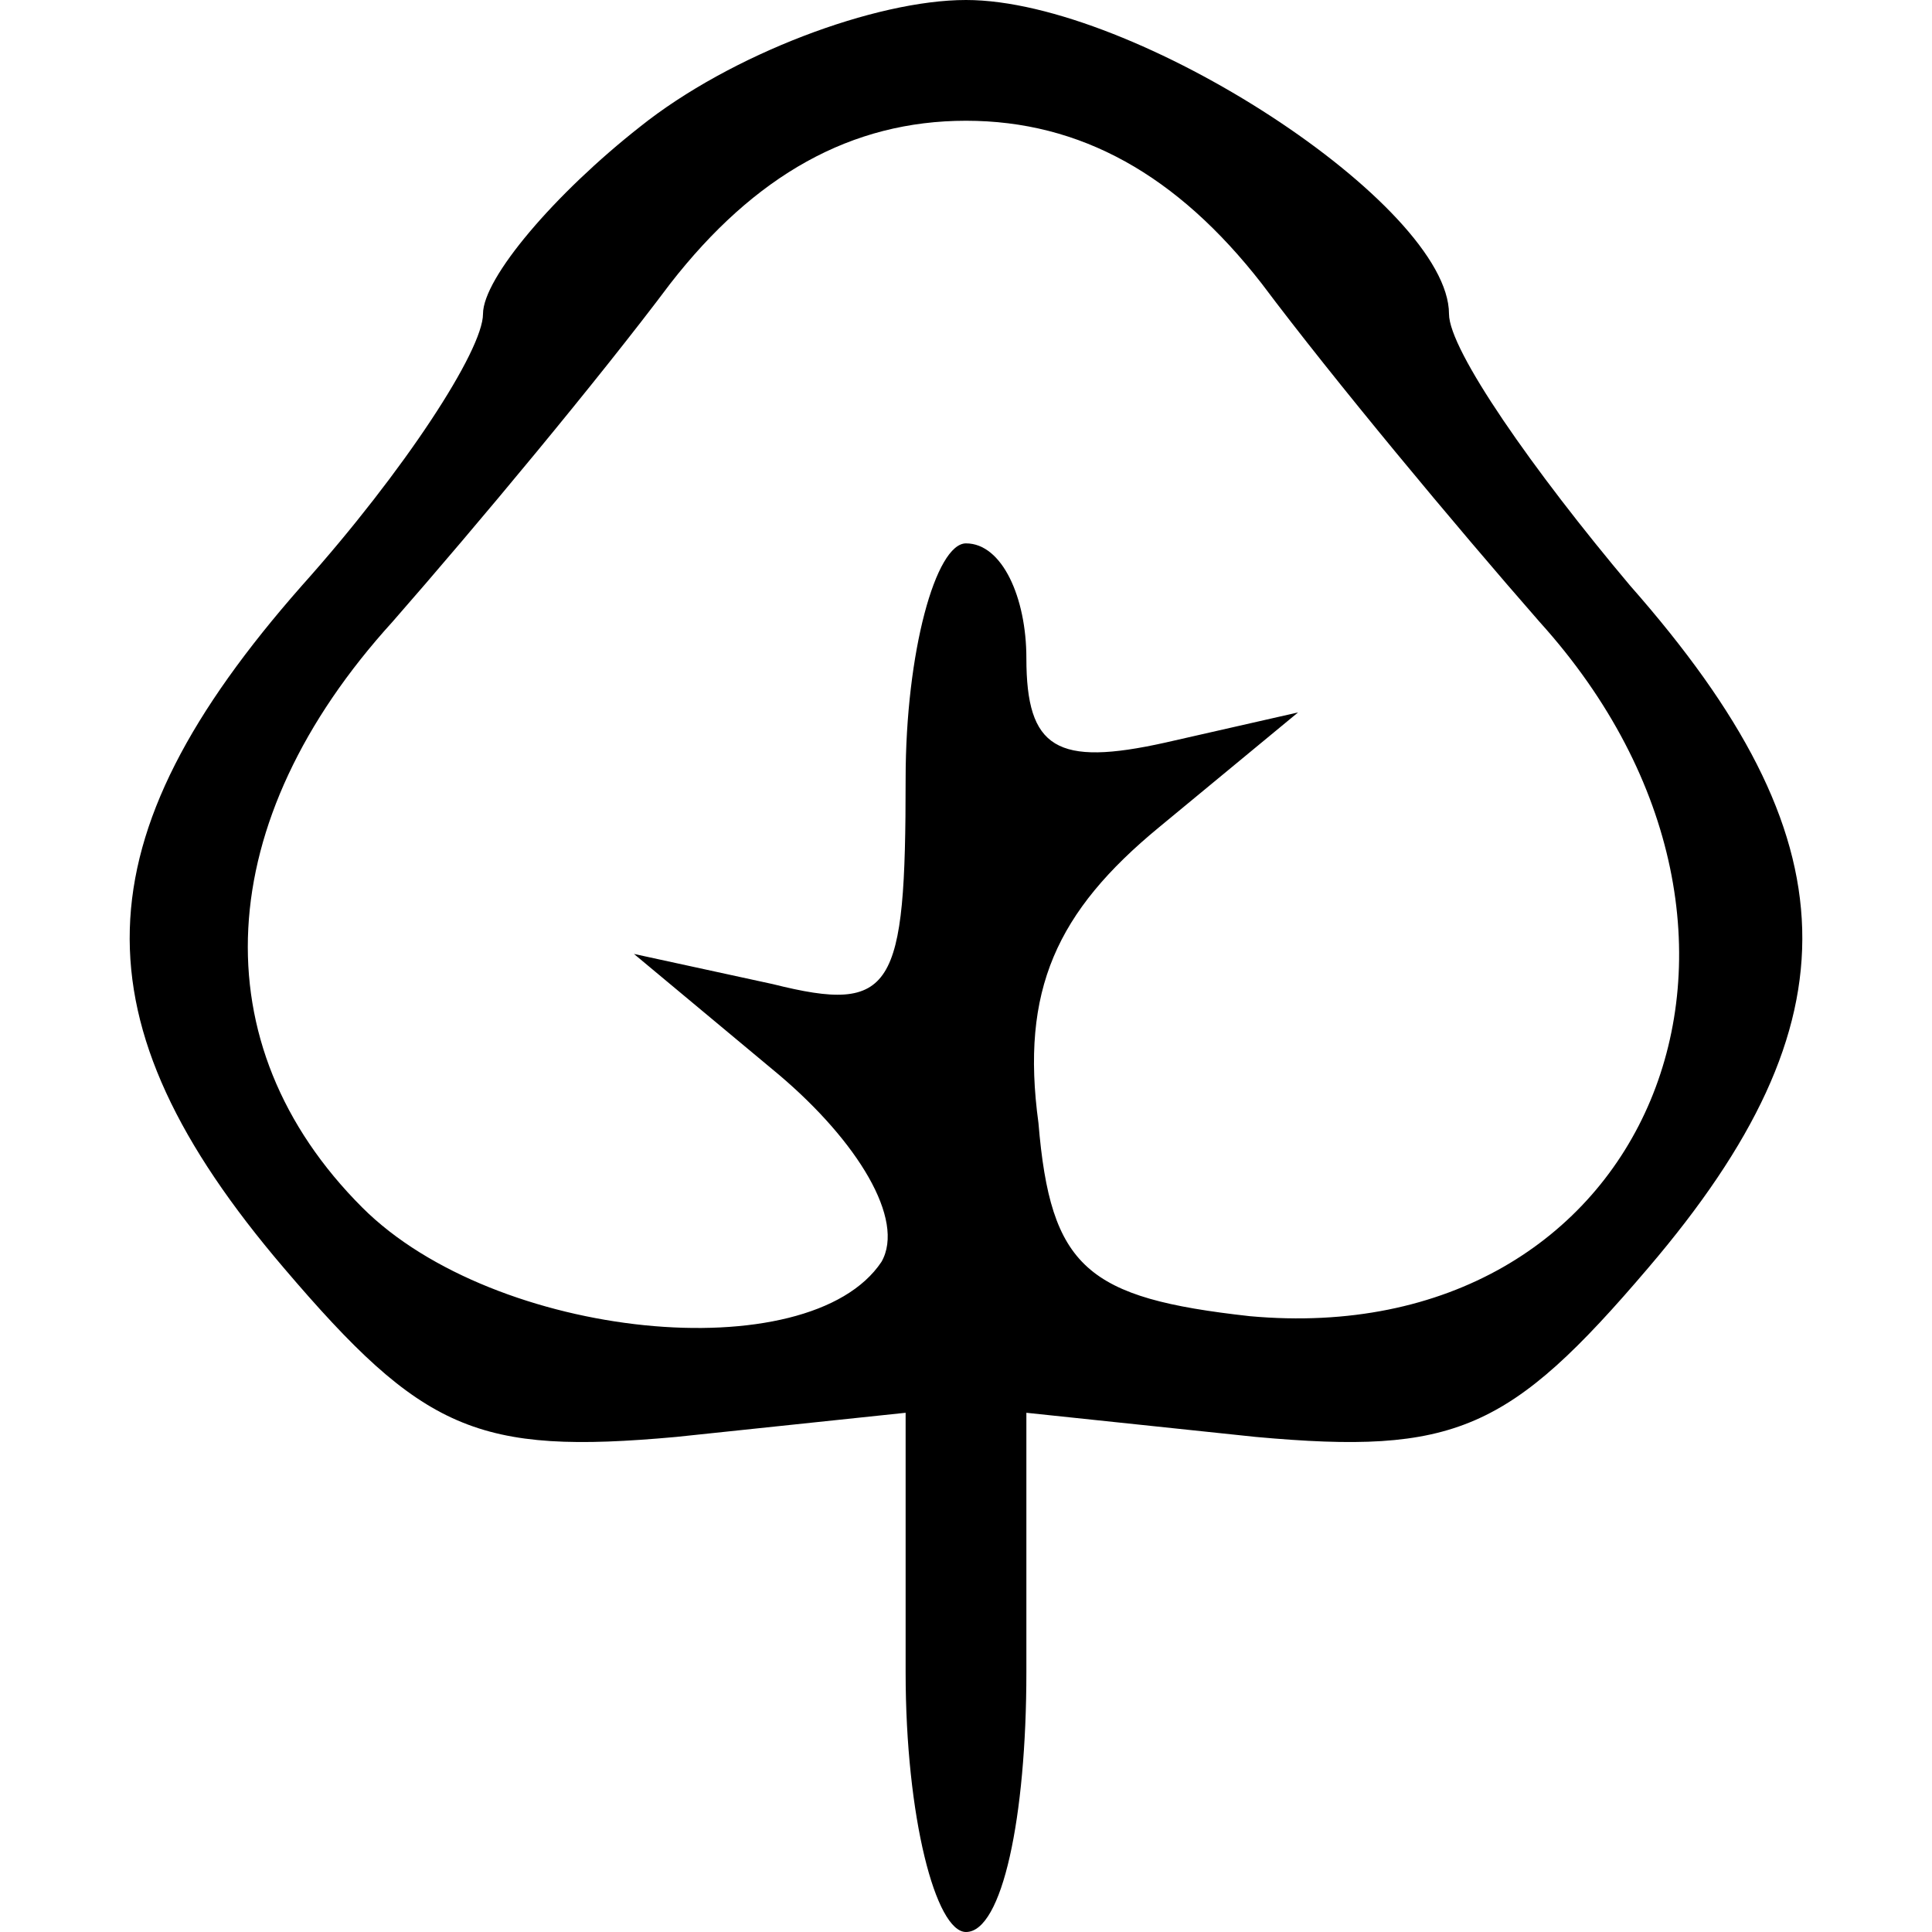
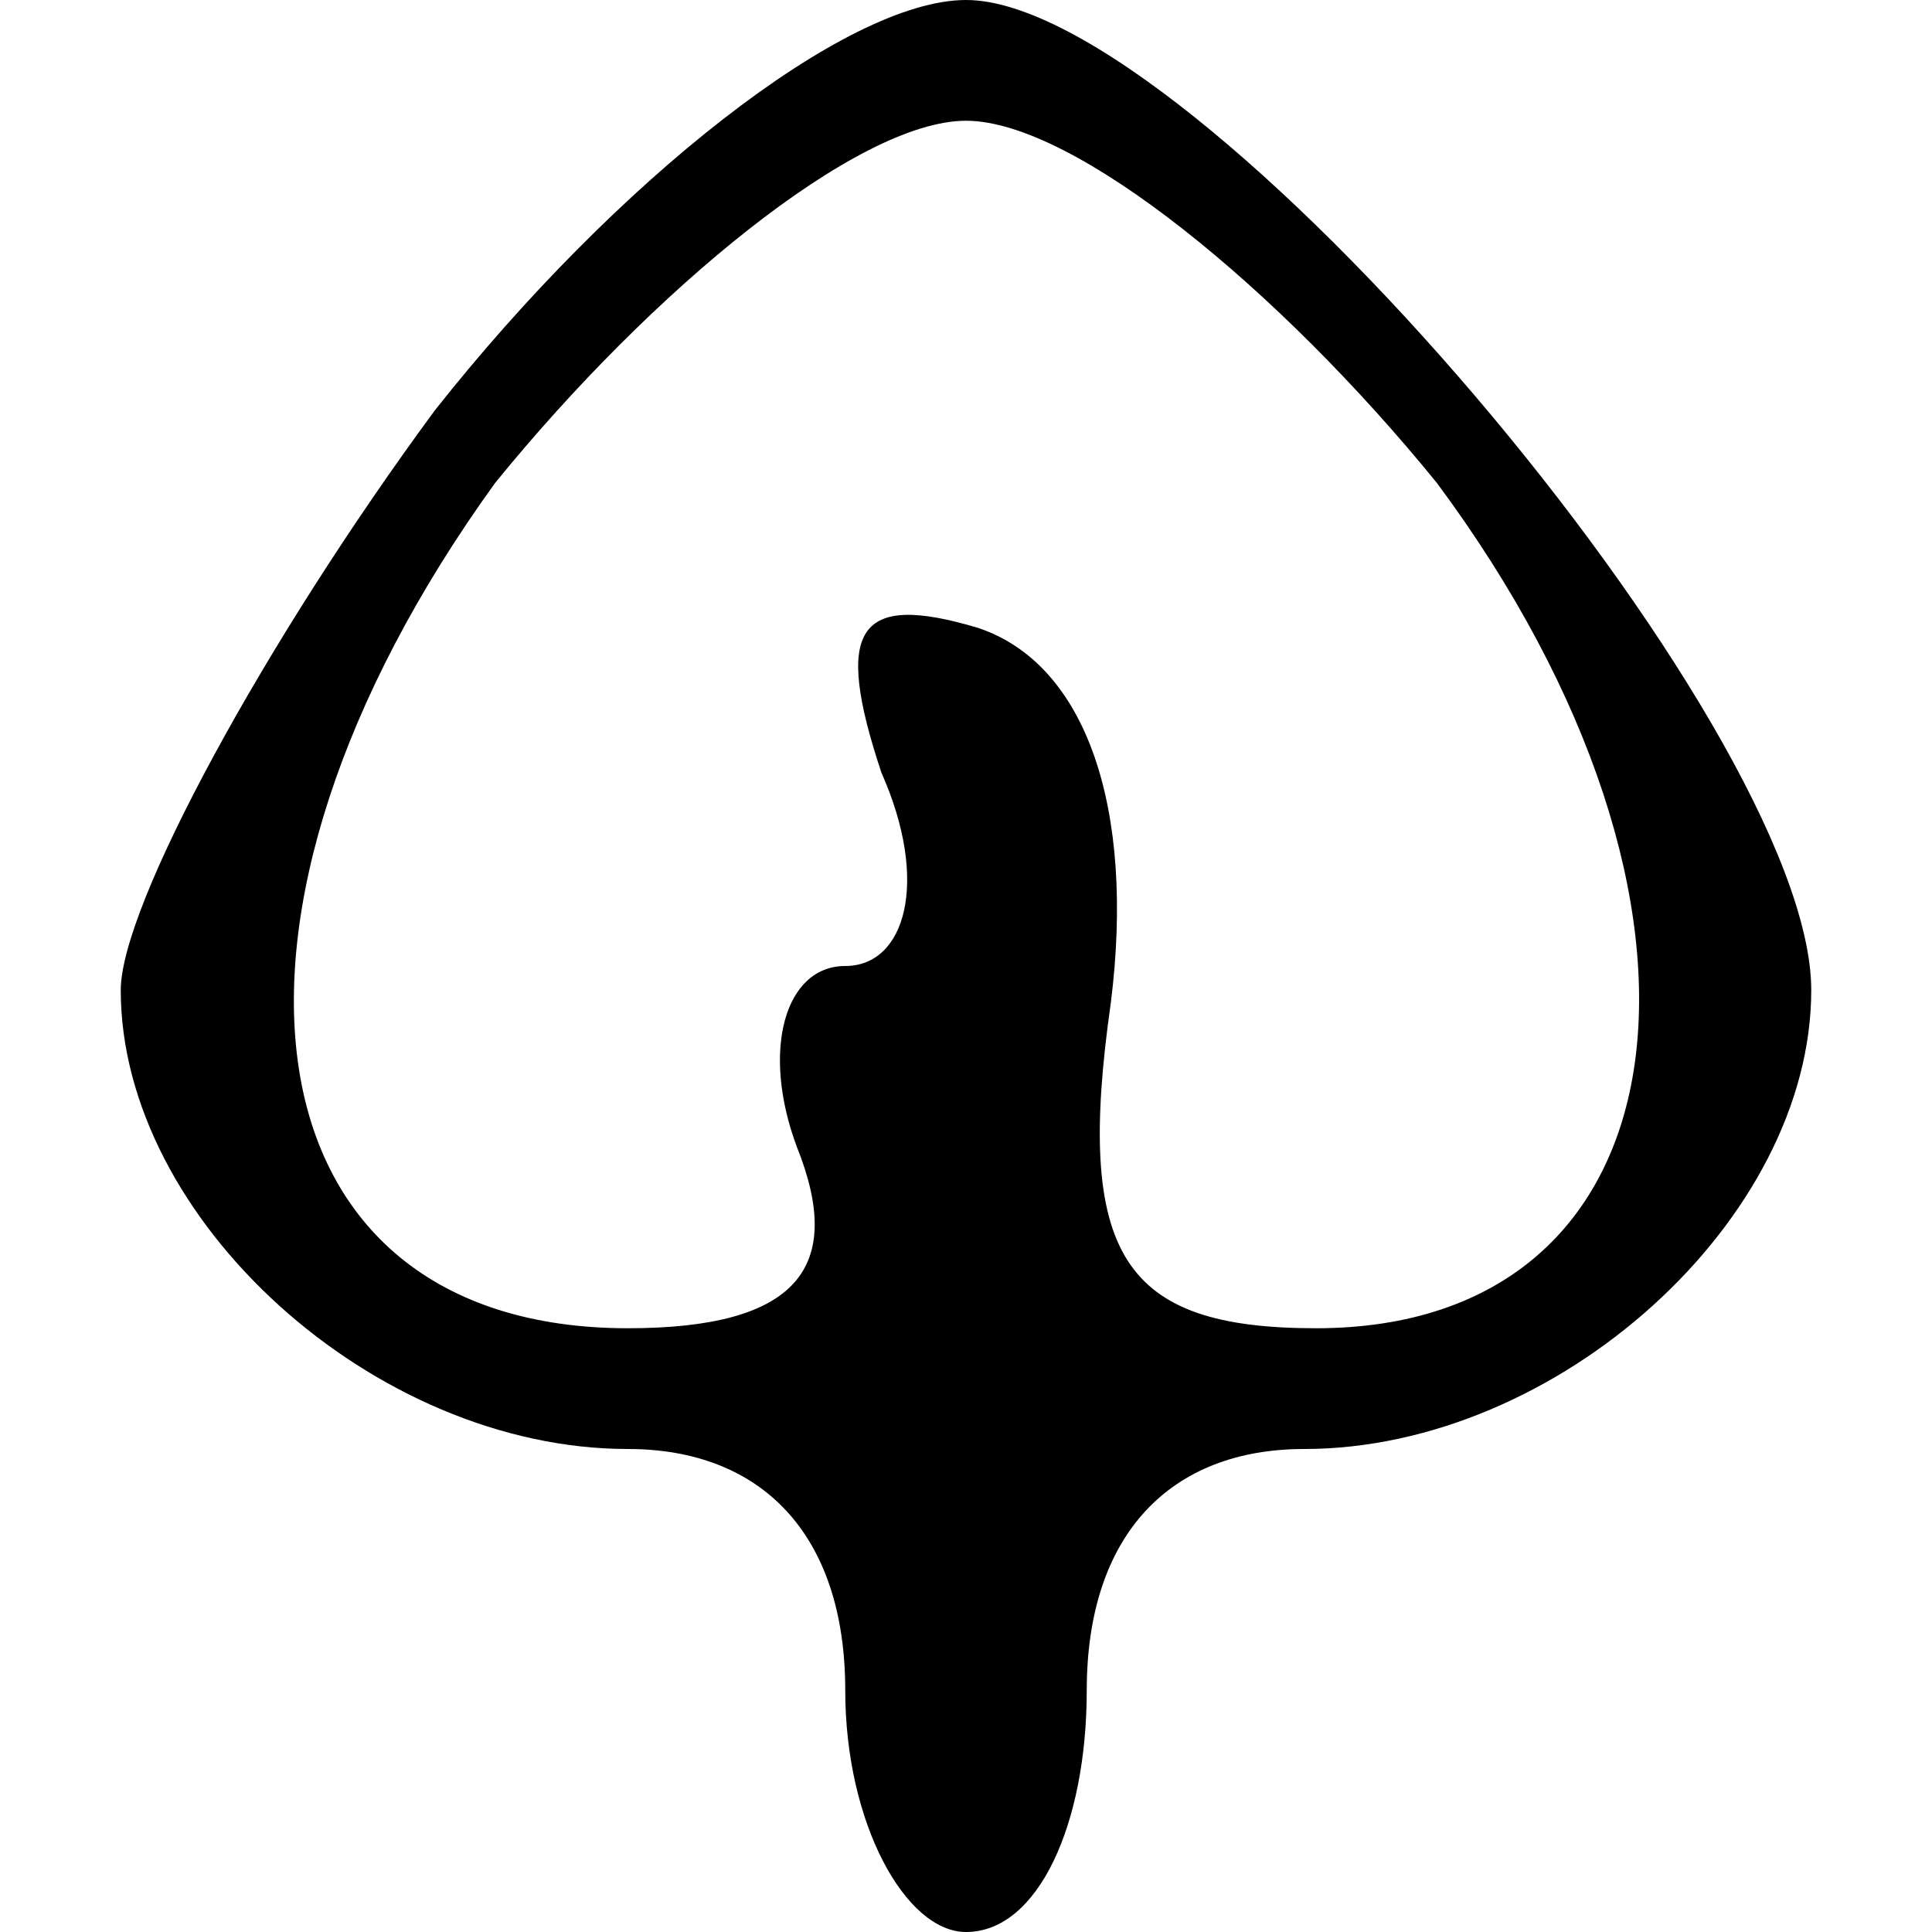
- <svg xmlns="http://www.w3.org/2000/svg" version="1.0" width="32pt" height="32pt" viewBox="0 0 32 32" preserveAspectRatio="xMidYMid meet">
-   <g transform="translate(0,32) scale(0.1,-0.1)" fill="#000000" stroke="none">
-     <path d="M106 299 c-14 -11 -26 -25 -26 -31 0 -6 -13 -26 -30 -45 -37 -42 -38 -72 -3 -113 23 -27 32 -31 65 -28 l38 4 0 -43 c0 -24 5 -43 10 -43 6 0 10 19 10 43 l0 43 38 -4 c33 -3 42 1 65 28 35 41 34 71 -3 113 -16 19 -30 39 -30 45 0 18 -52 52 -80 52 -15 0 -39 -9 -54 -21z m103 -26 c12 -16 32 -40 46 -56 47 -52 18 -121 -48 -115 -27 3 -33 8 -35 32 -3 22 3 35 20 49 l23 19 -22 -5 c-18 -4 -23 -1 -23 14 0 10 -4 19 -10 19 -5 0 -10 -18 -10 -39 0 -35 -2 -39 -22 -34 l-23 5 24 -20 c13 -11 21 -24 17 -31 -12 -18 -64 -13 -86 9 -27 27 -25 64 5 97 14 16 34 40 46 56 14 18 30 27 49 27 19 0 35 -9 49 -27z" />
+ <svg xmlns="http://www.w3.org/2000/svg" version="1.0" width="16pt" height="16pt" viewBox="0 0 16 16" preserveAspectRatio="xMidYMid meet">
+   <g transform="translate(0,16) scale(0.1,-0.1)" fill="#000000" stroke="none">
+     <path d="M36 126 c-14 -19 -26 -41 -26 -48 0 -19 21 -38 42 -38 11 0 18 -7 18 -20 0 -11 5 -20 10 -20 6 0 10 9 10 20 0 13 7 20 18 20 21 0 42 19 42 38 0 22 -51 82 -70 82 -10 0 -29 -15 -44 -34z m83 -6 c26 -35 21 -70 -10 -70 -16 0 -20 6 -17 27 2 16 -2 28 -11 31 -10 3 -12 0 -8 -12 4 -9 2 -16 -3 -16 -5 0 -7 -7 -4 -15 4 -10 0 -15 -14 -15 -32 0 -37 34 -11 70 13 16 30 30 39 30 9 0 26 -14 39 -30z" />
  </g>
</svg>
